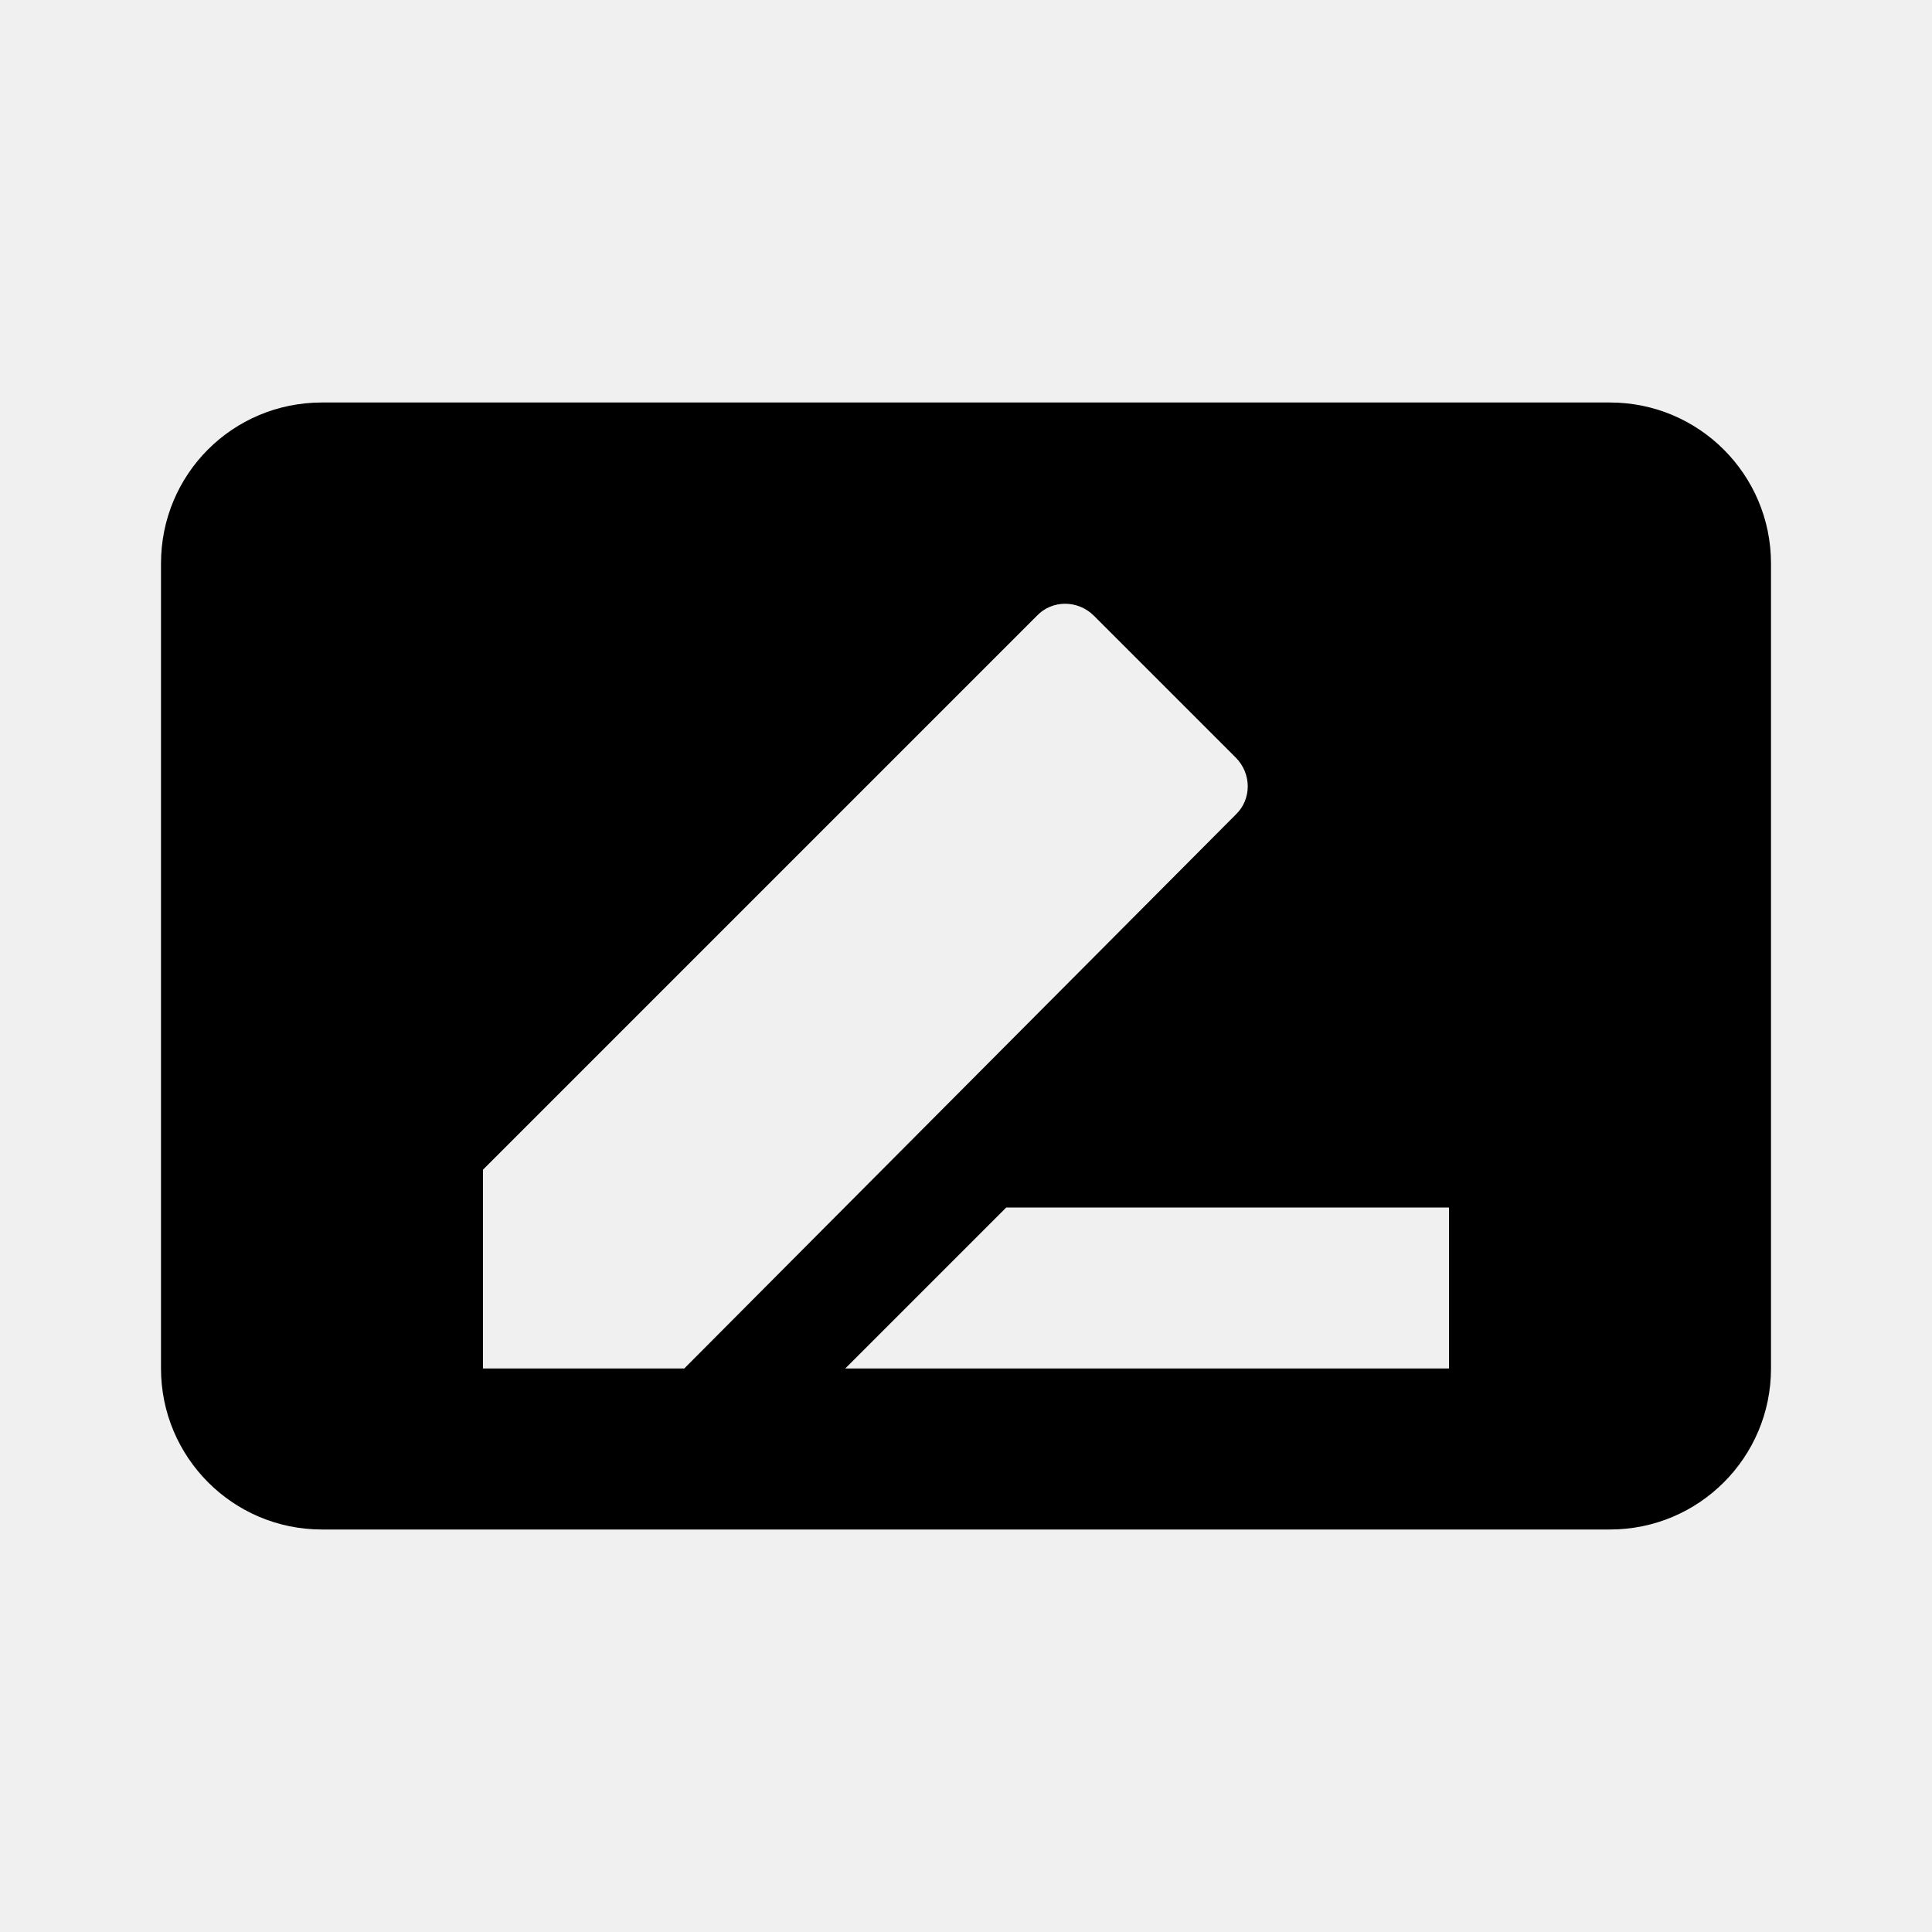
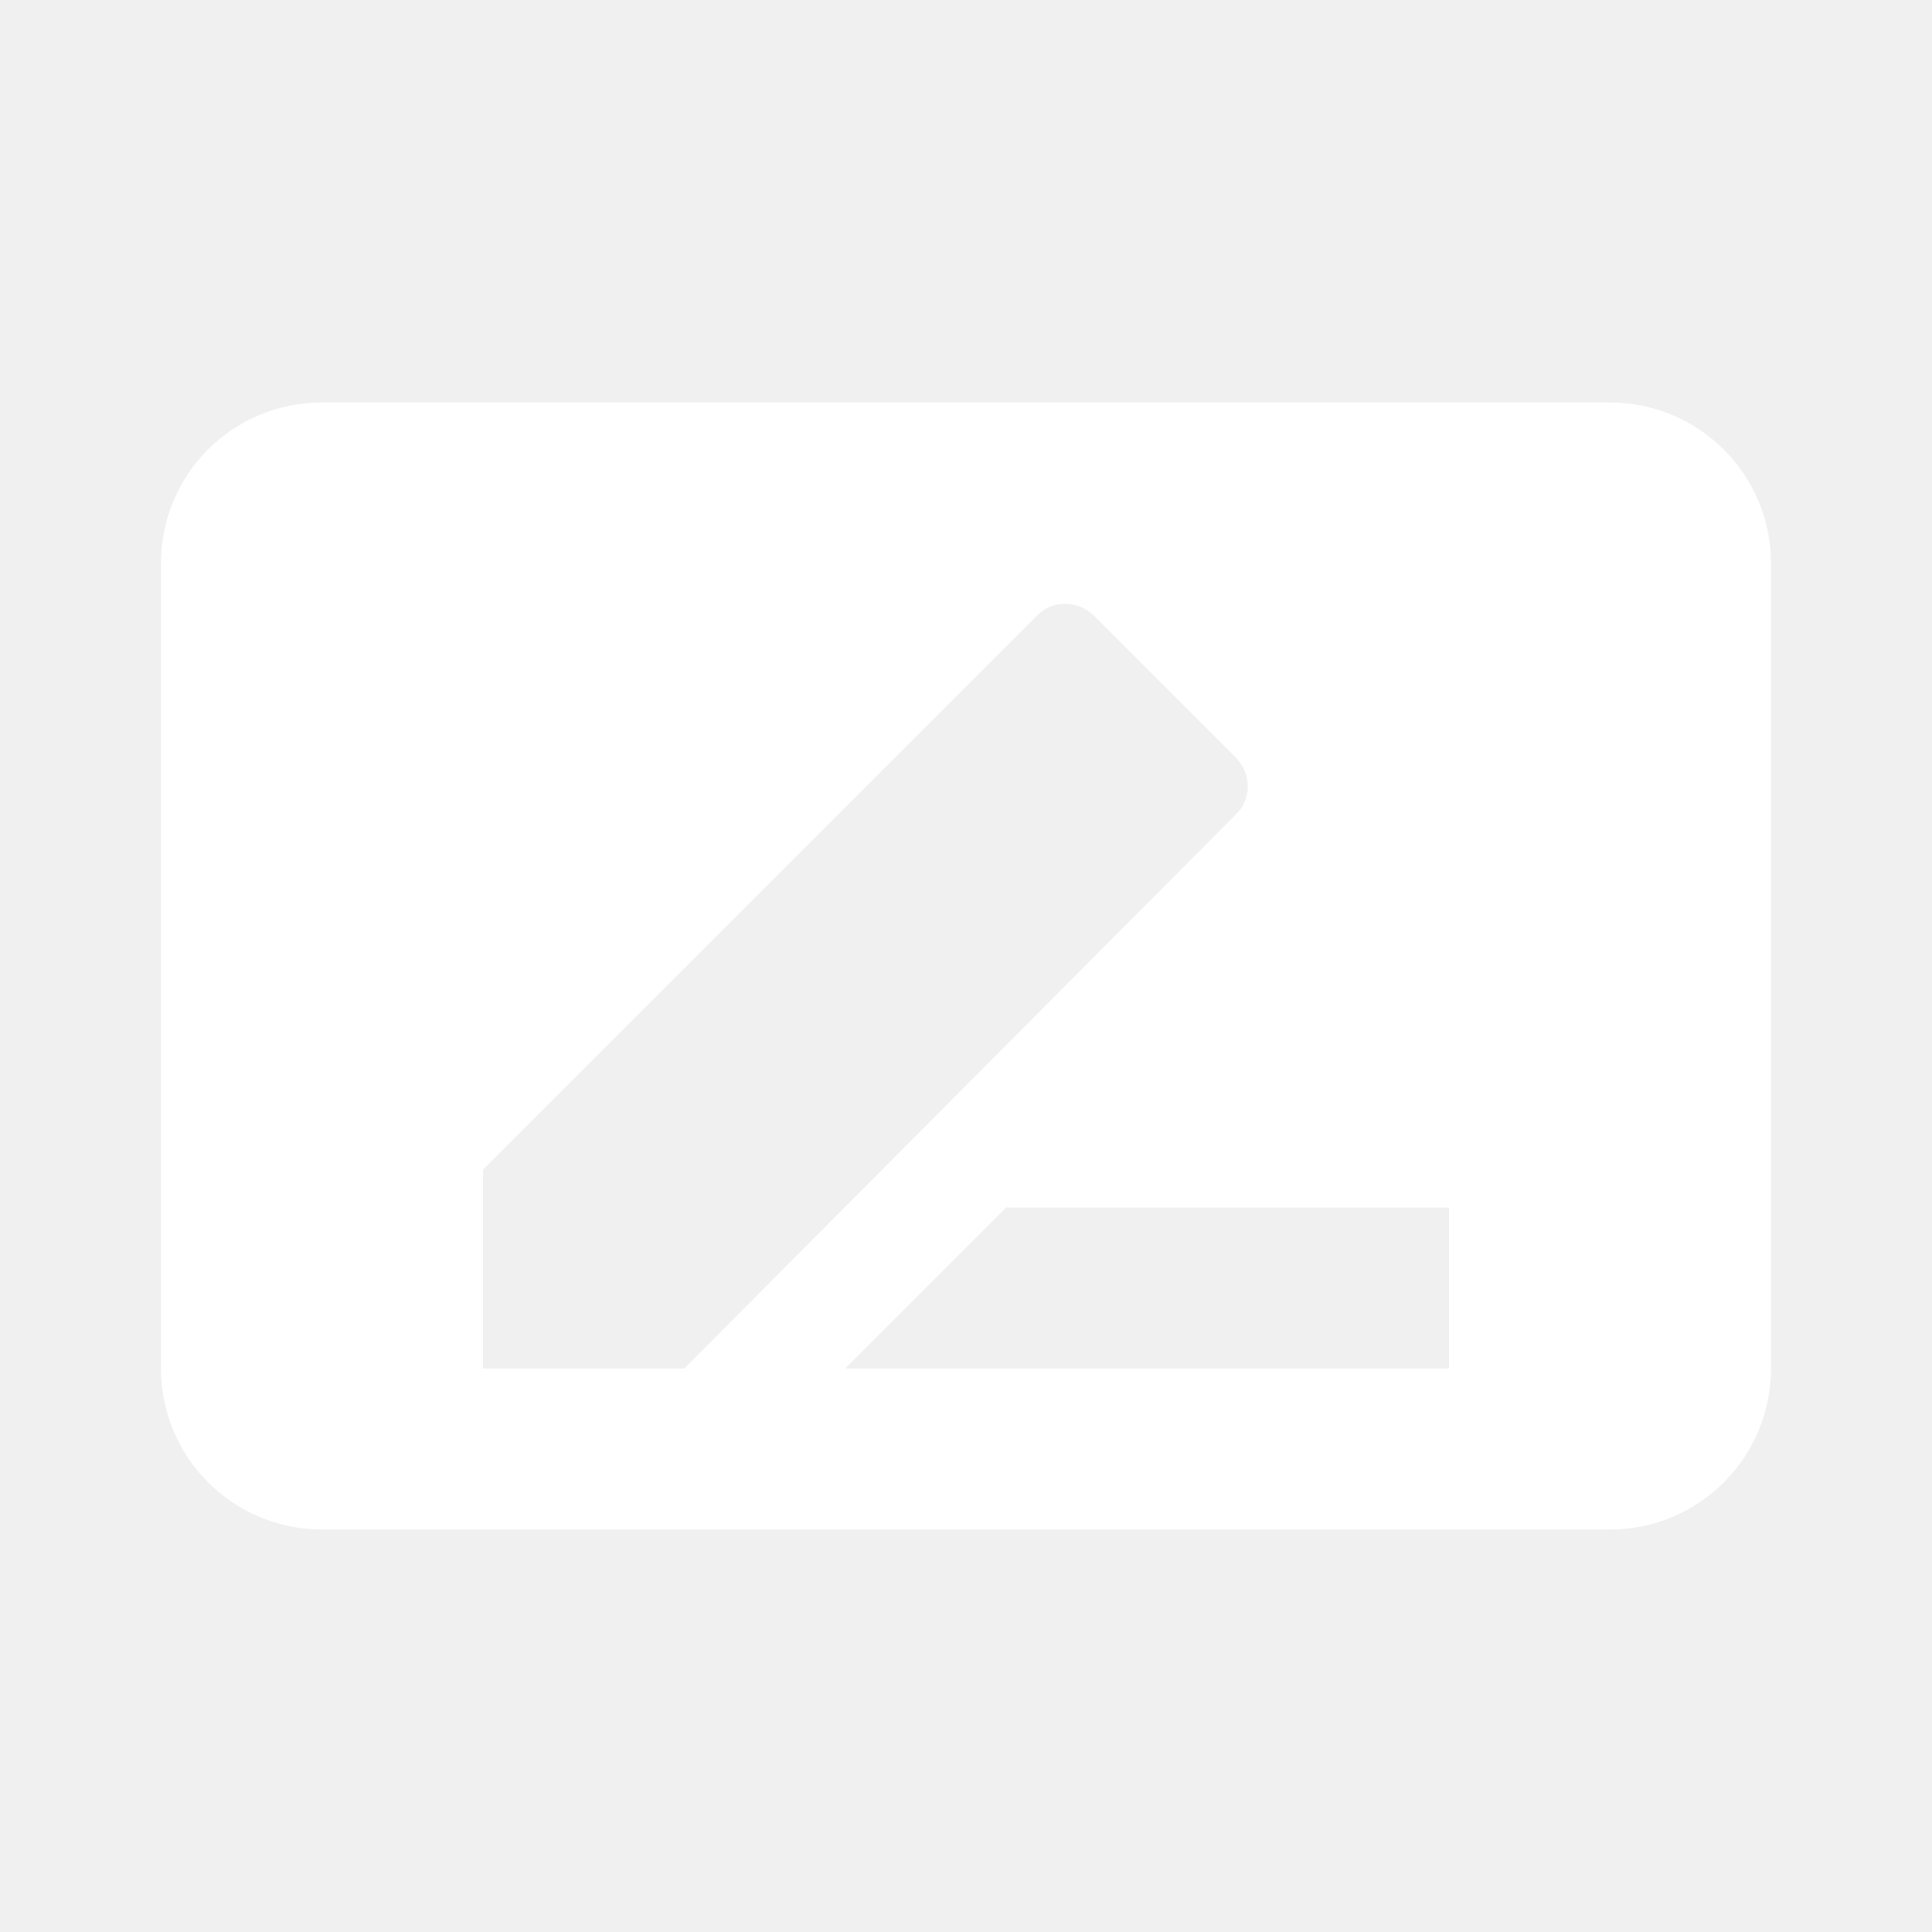
- <svg xmlns="http://www.w3.org/2000/svg" viewBox="0 0 24 24">
+ <svg xmlns="http://www.w3.org/2000/svg" viewBox="0 0 24 24" fill="#fff">
  <path d="M20,5A2,2 0 0,1 22,7V17A2,2 0 0,1 20,19H4C2.89,19 2,18.1 2,17V7C2,5.89 2.89,5 4,5H20M18,17V15H12.5L10.5,17H18M6,17H8.5L15.35,10.12C15.55,9.93 15.55,9.61 15.35,9.41L13.59,7.65C13.39,7.45 13.07,7.45 12.88,7.65L6,14.53V17Z" />
</svg>
